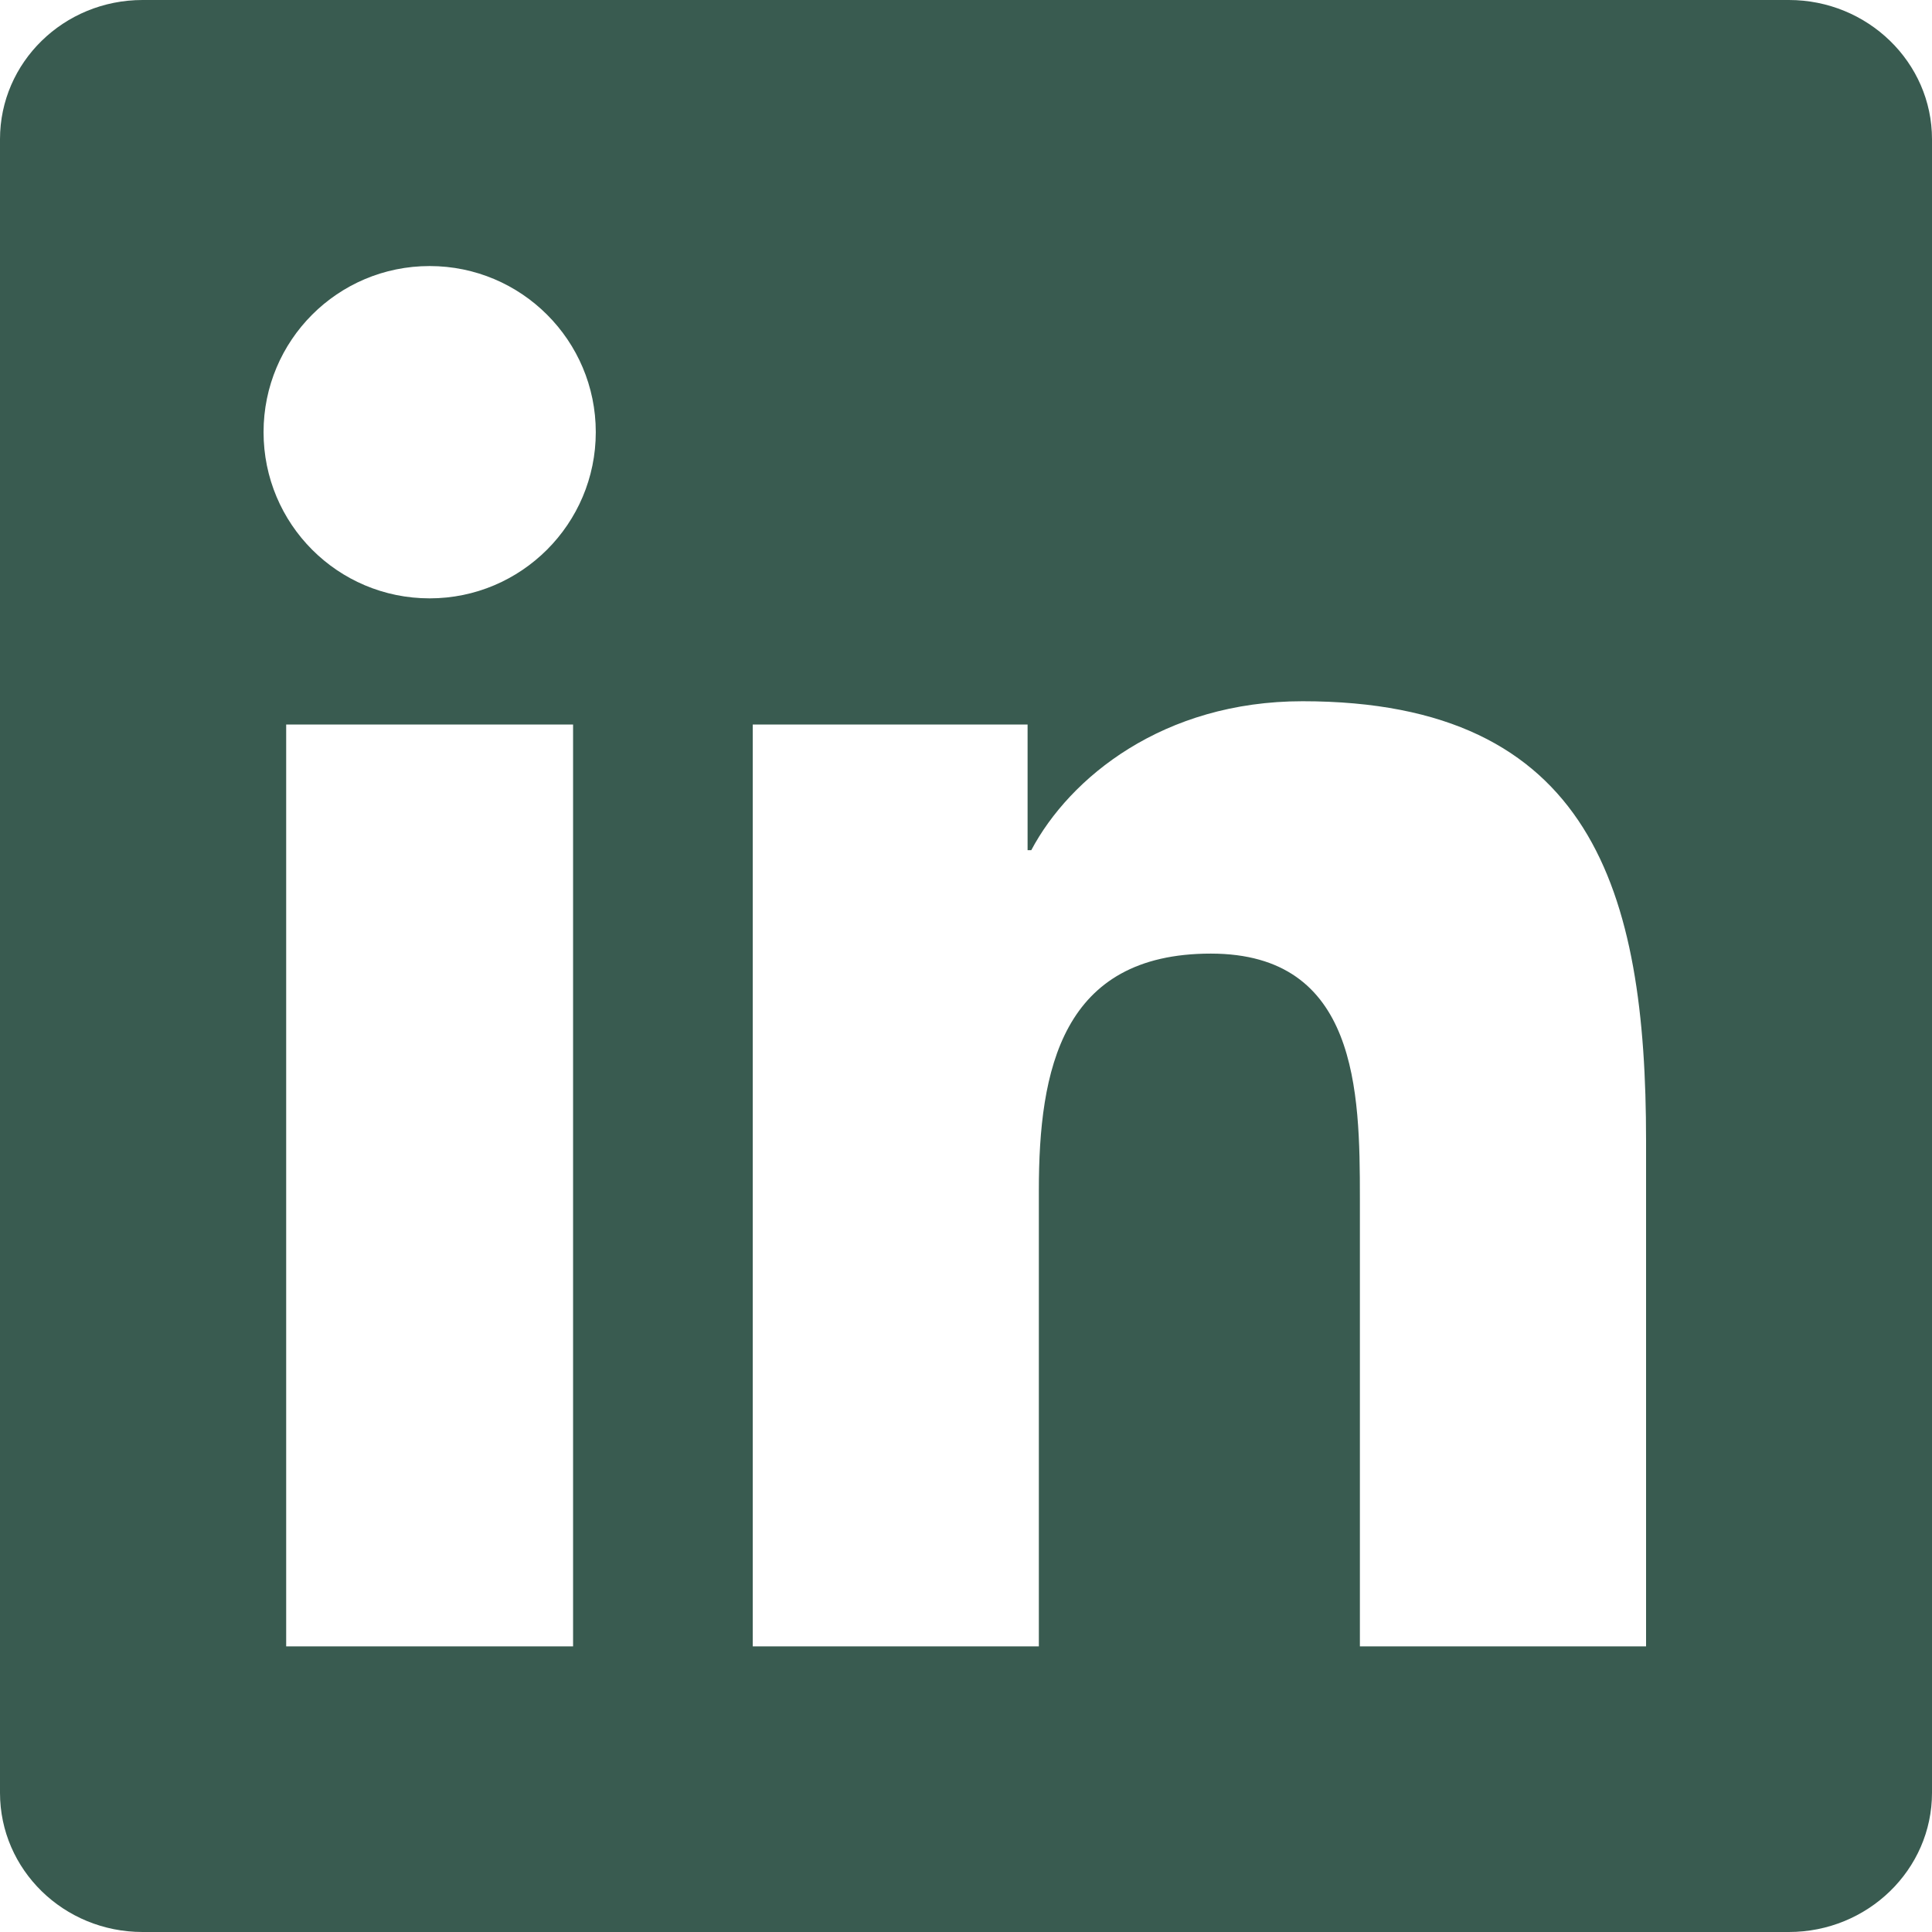
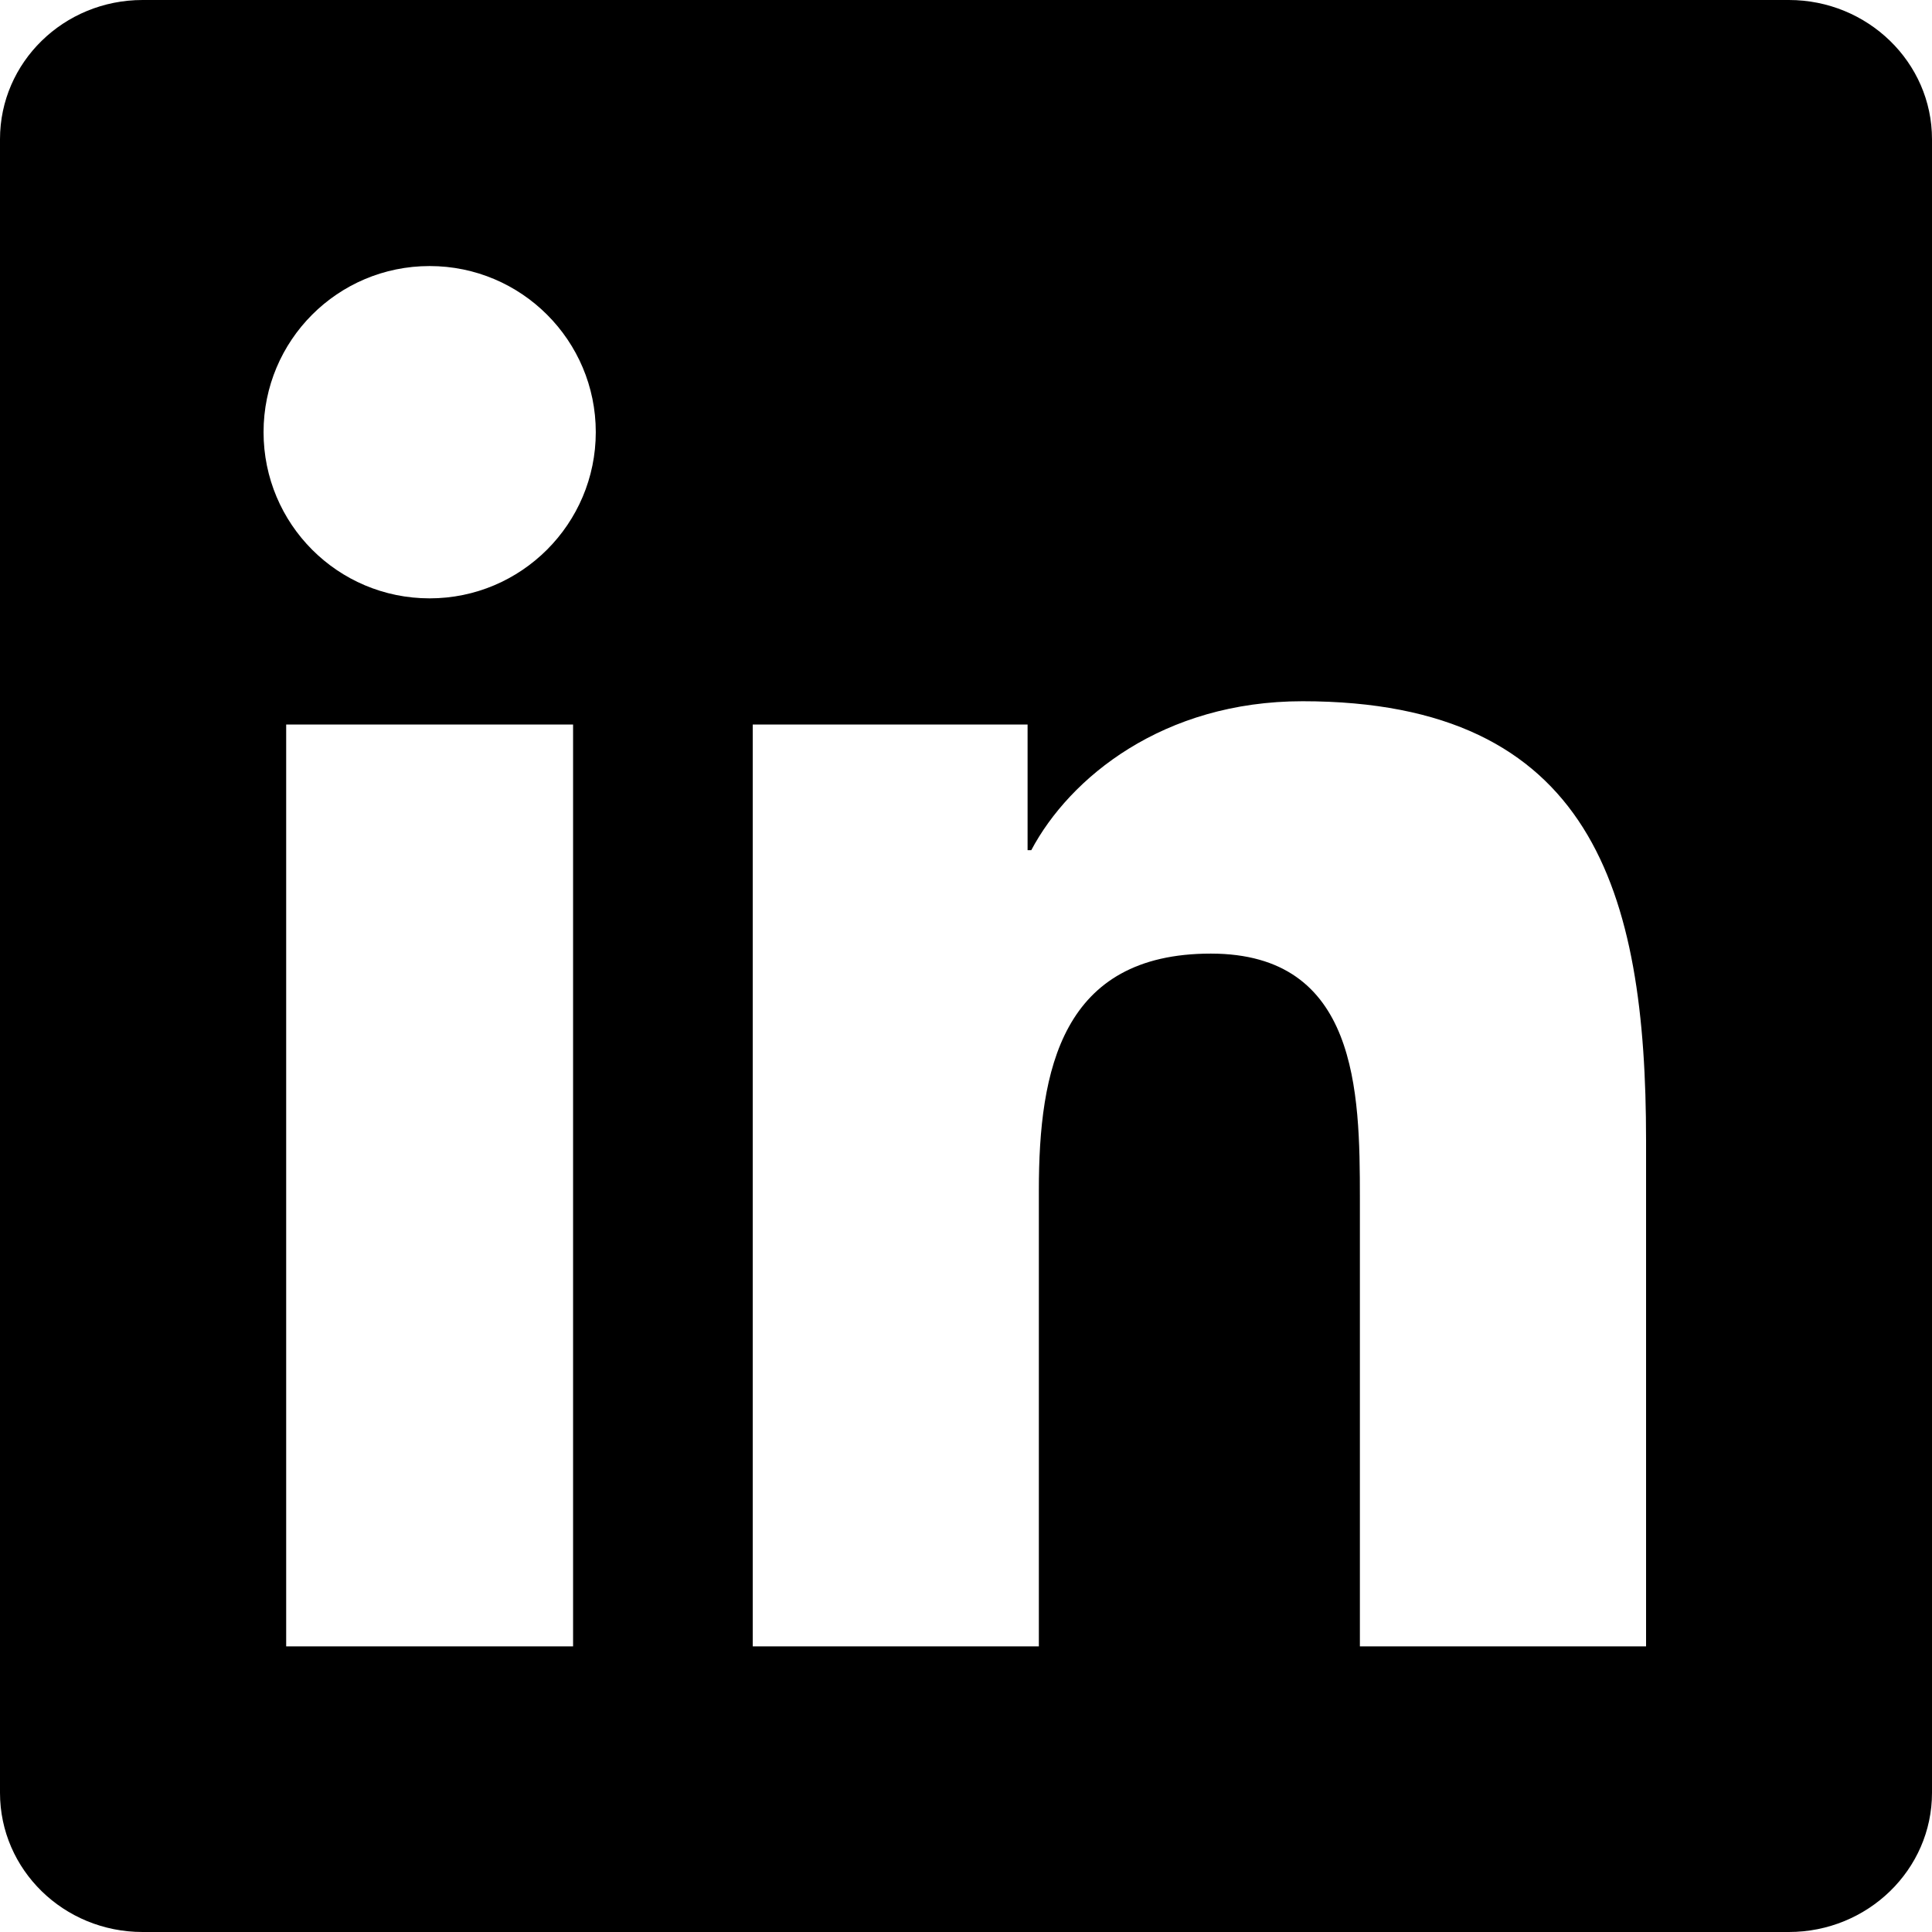
<svg xmlns="http://www.w3.org/2000/svg" role="img" viewBox="0 0 24 24">
-   <path fill="#395b50" d="M20.447 20.452h-3.554v-5.569c0-1.328-.027-3.037-1.852-3.037-1.853 0-2.136 1.445-2.136 2.939v5.667H9.351V9h3.414v1.561h.046c.477-.9 1.637-1.85 3.37-1.85 3.601 0 4.267 2.37 4.267 5.455v6.286zM5.337 7.433c-1.144 0-2.063-.926-2.063-2.065 0-1.138.92-2.063 2.063-2.063 1.14 0 2.064.925 2.064 2.063 0 1.139-.925 2.065-2.064 2.065zm1.782 13.019H3.555V9h3.564v11.452zM22.225 0H1.771C.792 0 0 .774 0 1.729v20.542C0 23.227.792 24 1.771 24h20.451C23.2 24 24 23.227 24 22.271V1.729C24 .774 23.2 0 22.222 0h.003z" />
+   <path fill="#000000" d="M20.447 20.452h-3.554v-5.569c0-1.328-.027-3.037-1.852-3.037-1.853 0-2.136 1.445-2.136 2.939v5.667H9.351V9h3.414v1.561h.046c.477-.9 1.637-1.85 3.37-1.85 3.601 0 4.267 2.37 4.267 5.455v6.286zM5.337 7.433c-1.144 0-2.063-.926-2.063-2.065 0-1.138.92-2.063 2.063-2.063 1.14 0 2.064.925 2.064 2.063 0 1.139-.925 2.065-2.064 2.065zm1.782 13.019H3.555V9h3.564v11.452zM22.225 0H1.771C.792 0 0 .774 0 1.729v20.542C0 23.227.792 24 1.771 24h20.451C23.2 24 24 23.227 24 22.271V1.729C24 .774 23.2 0 22.222 0h.003z" />
</svg>
